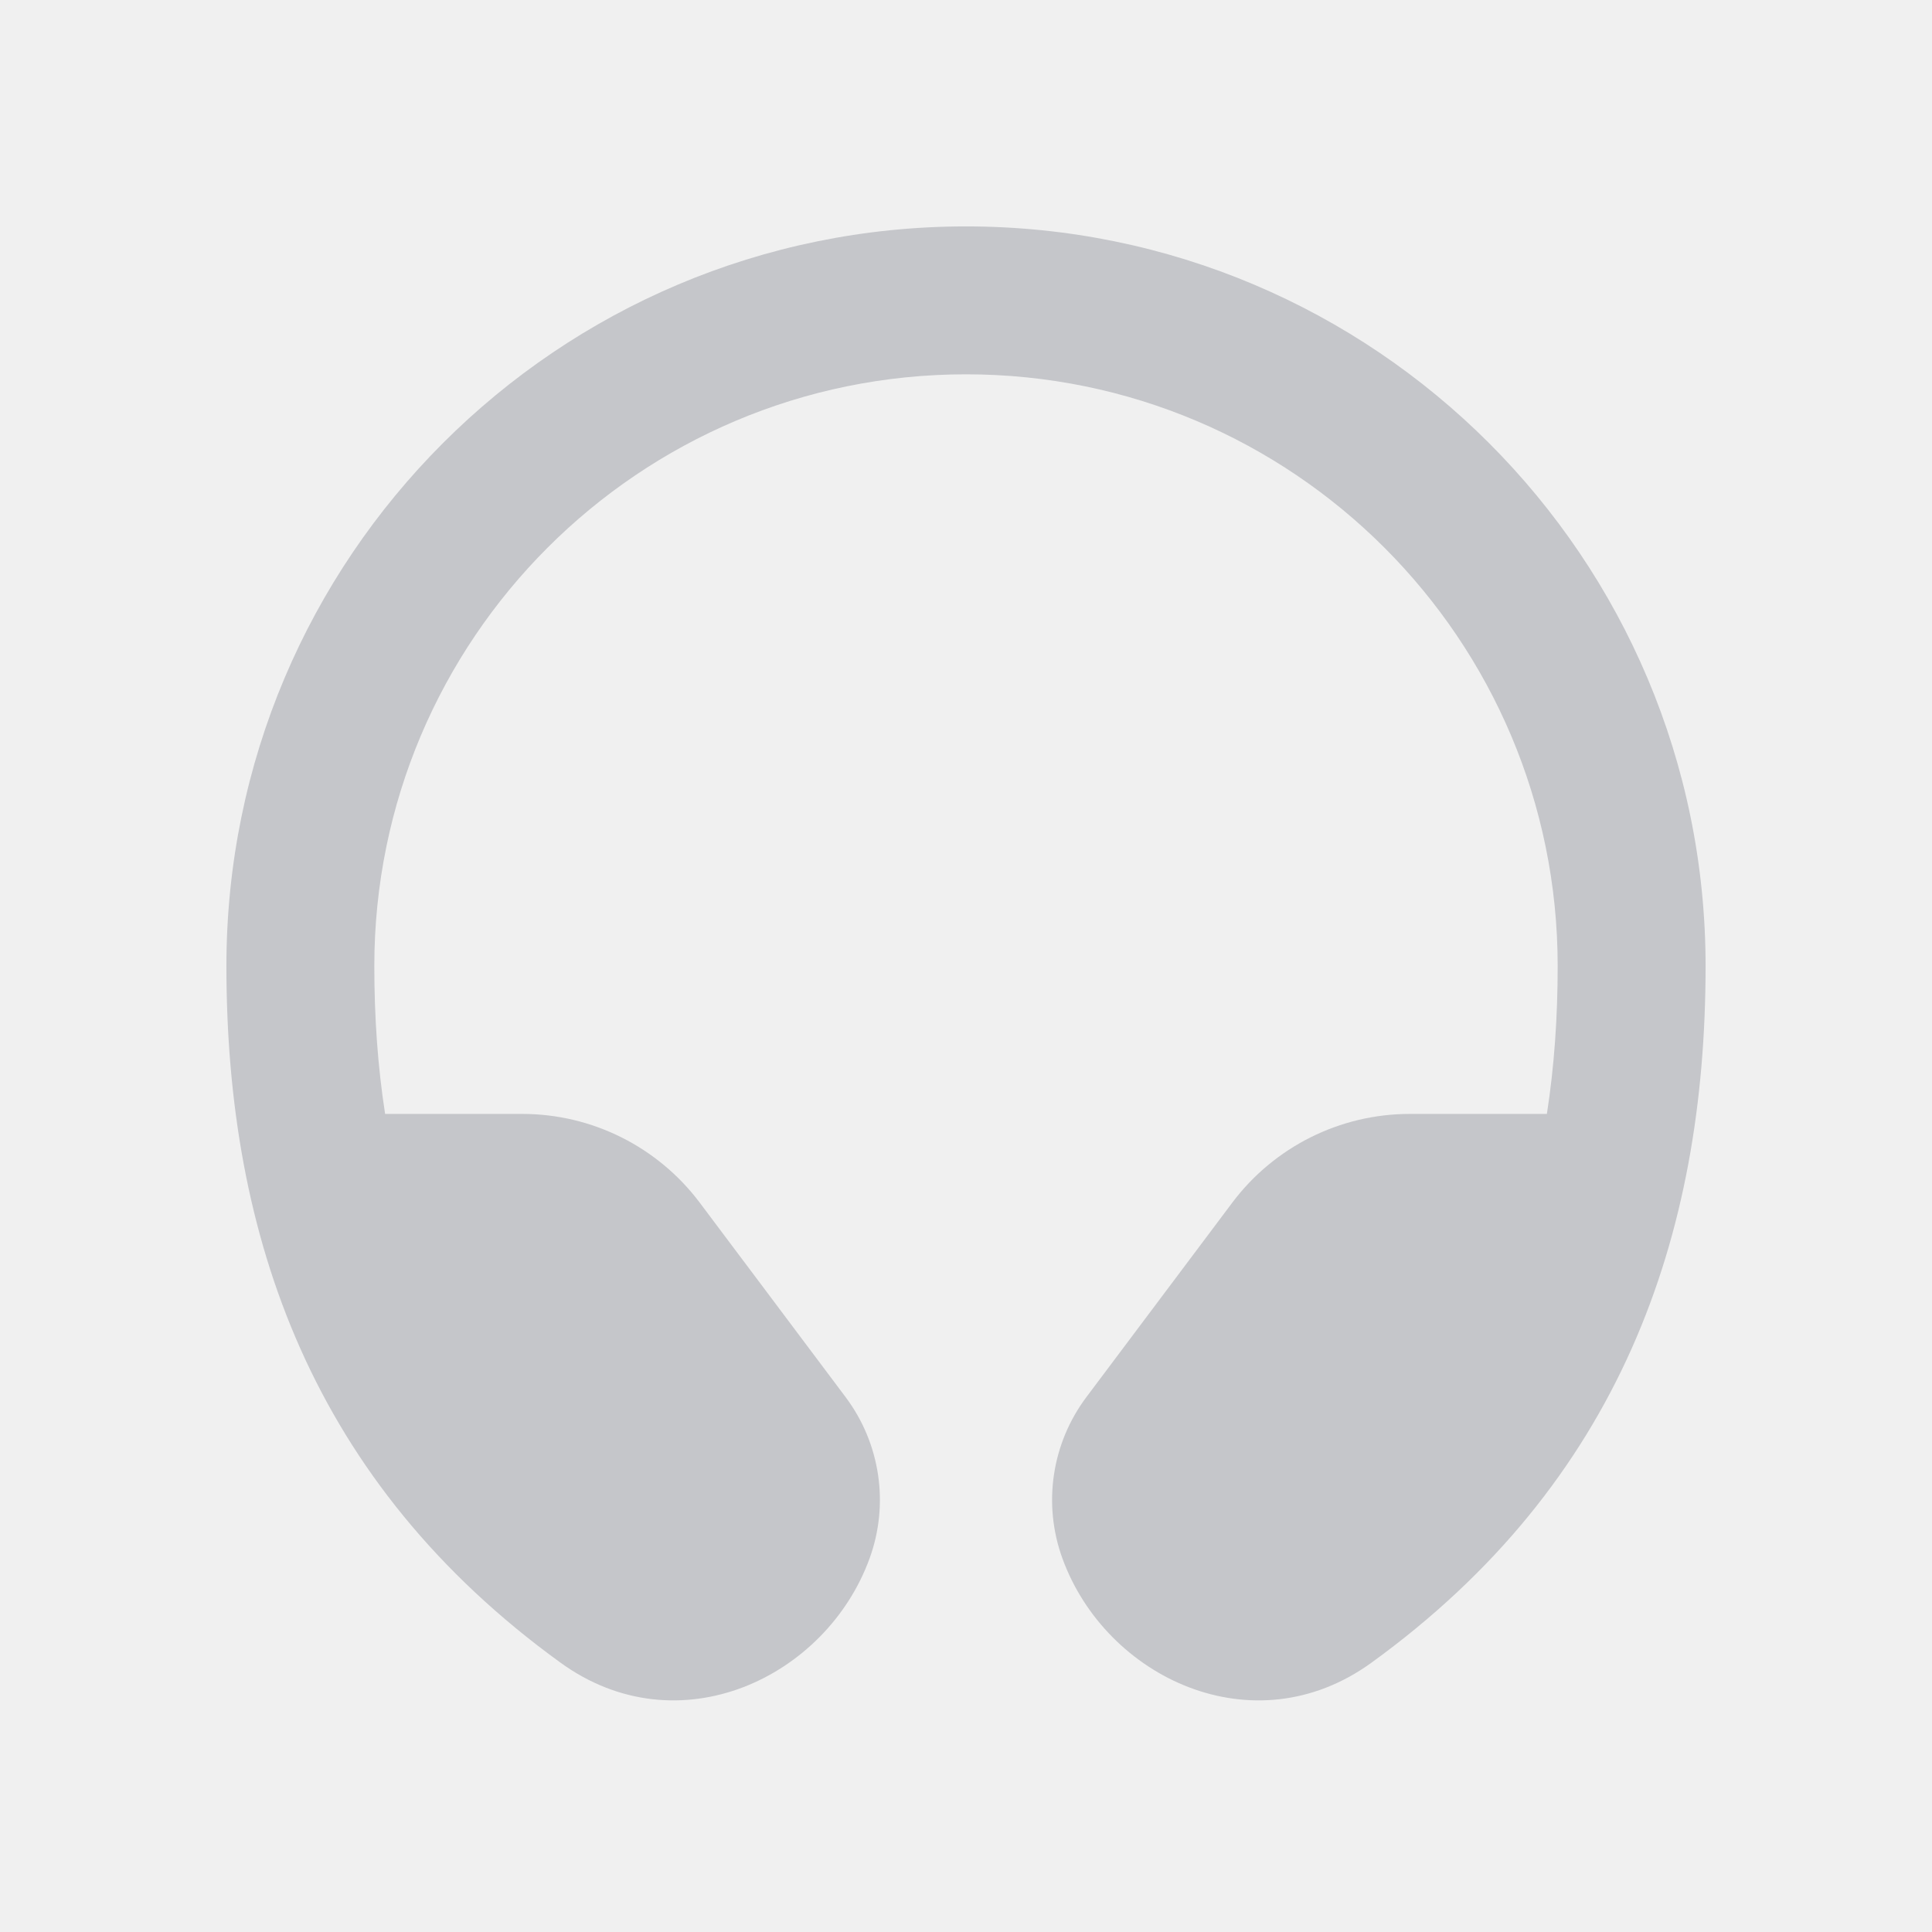
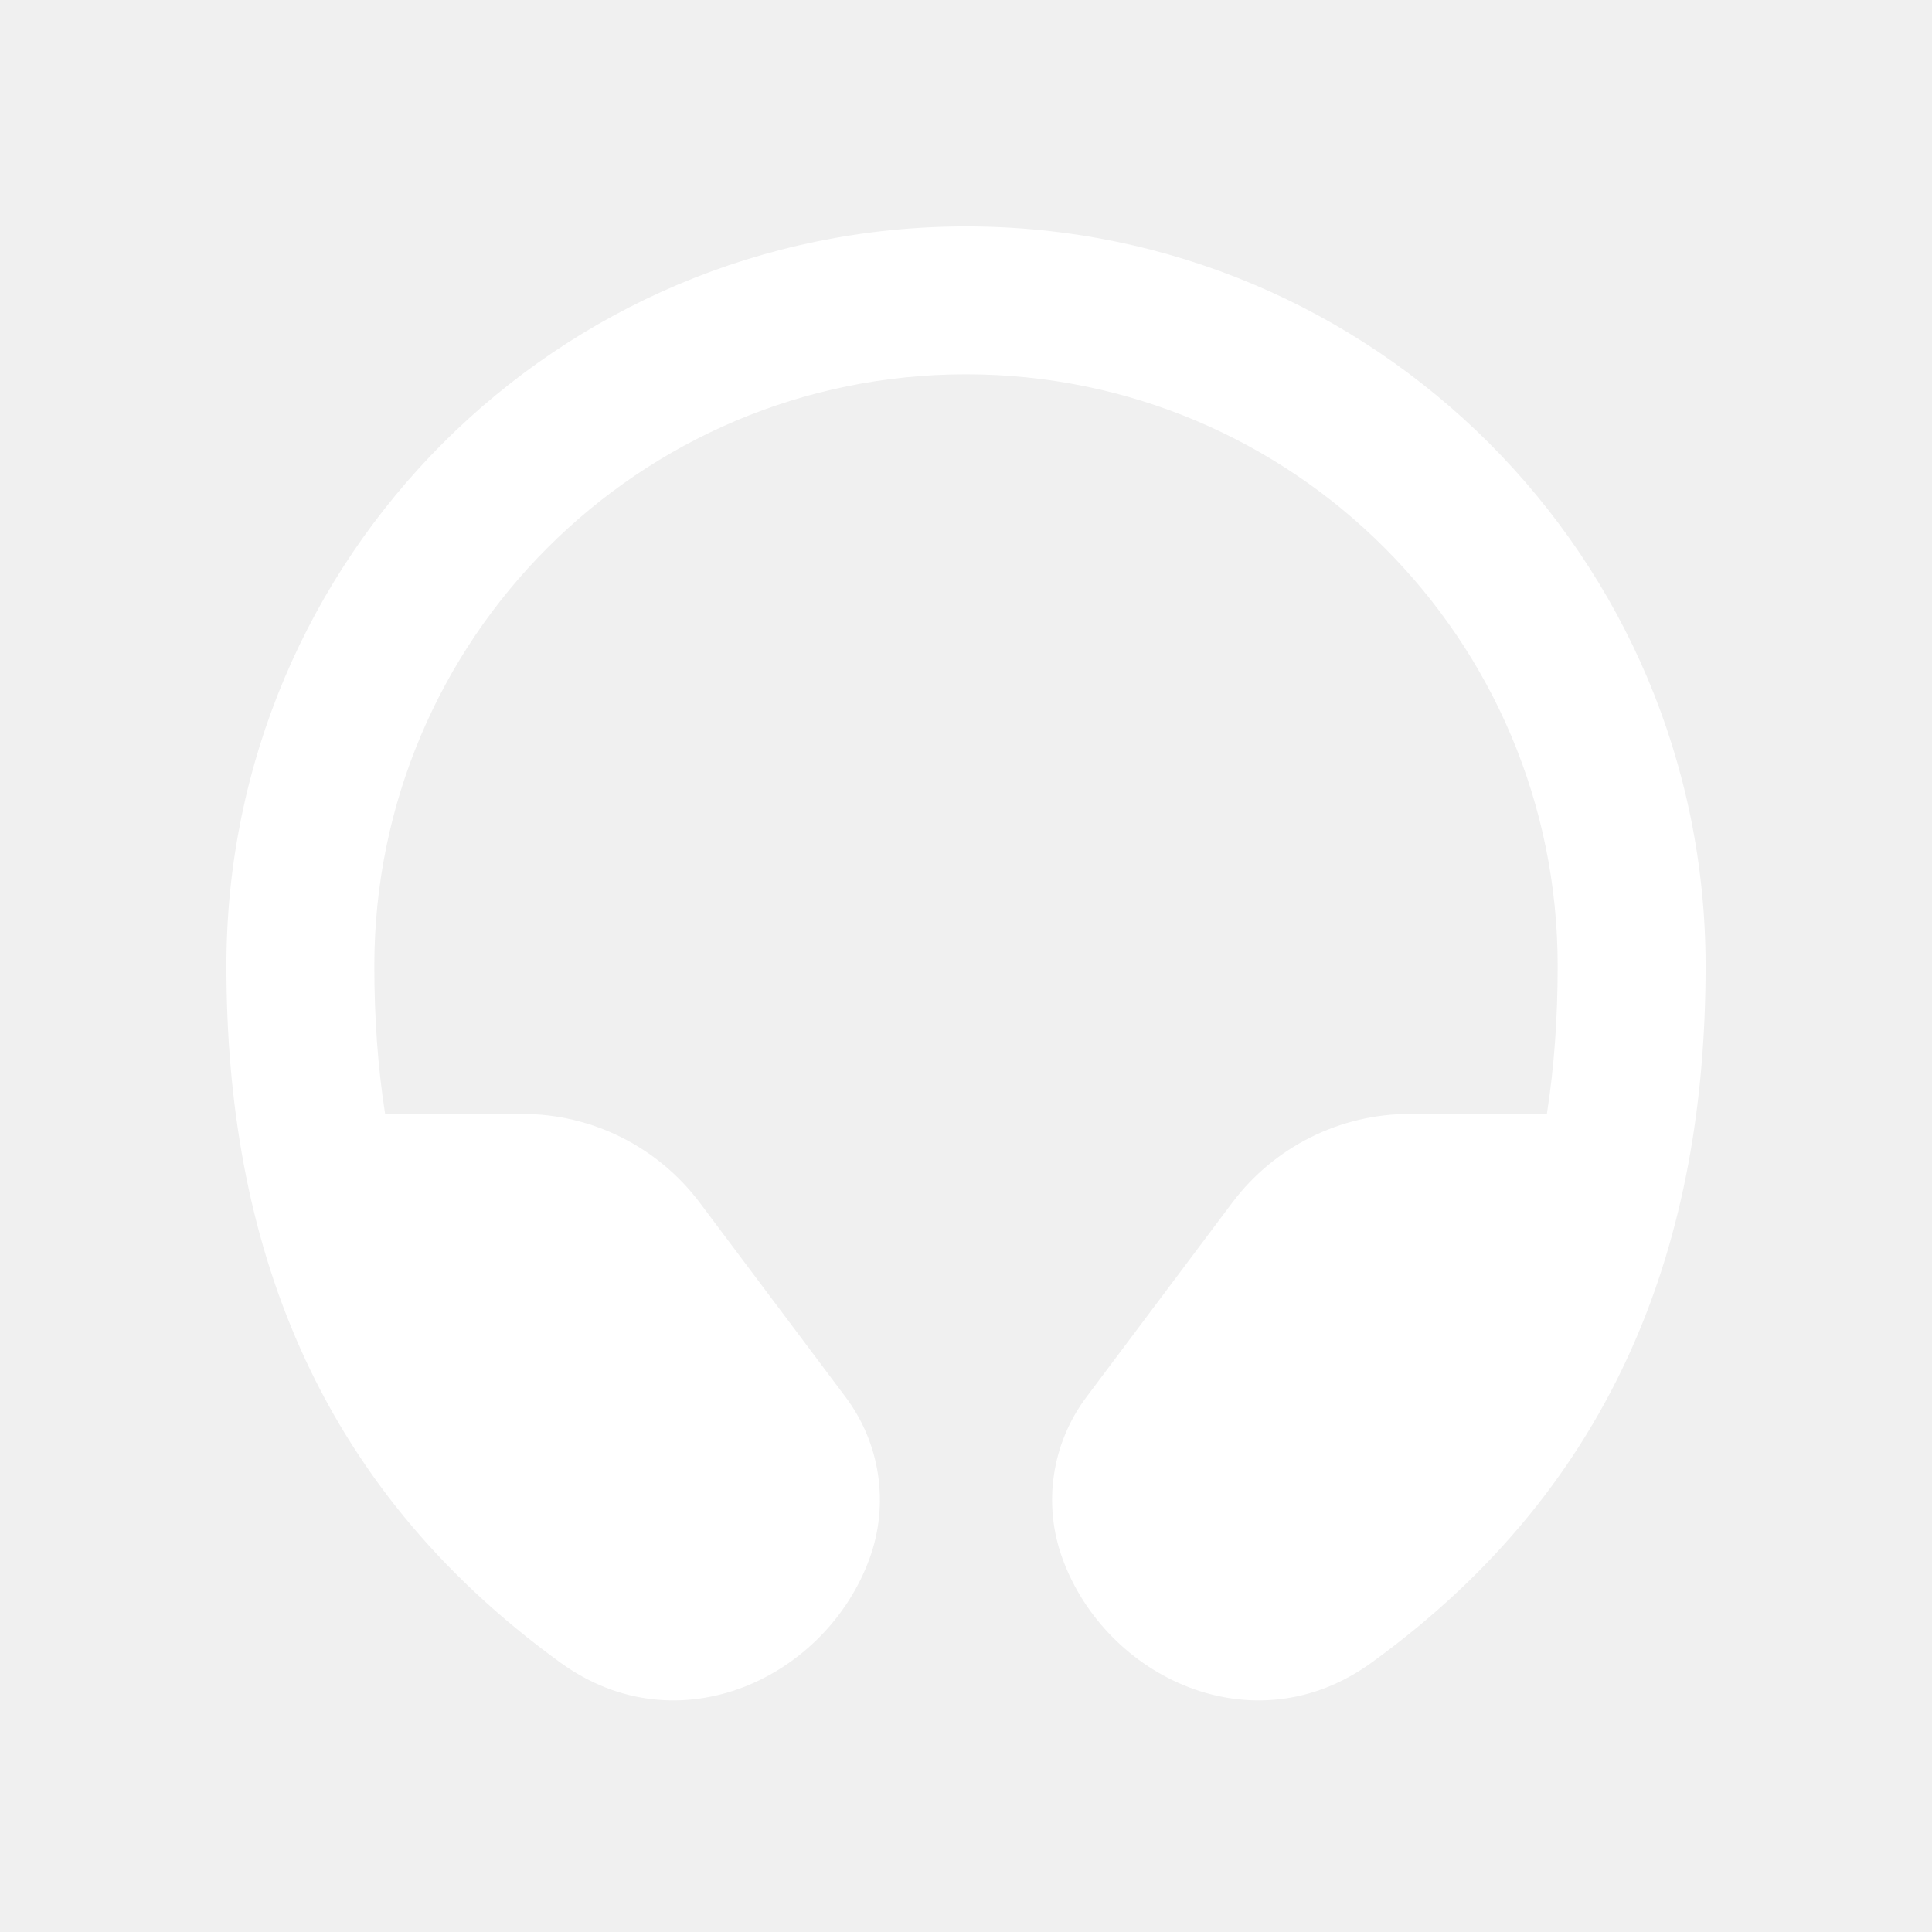
<svg xmlns="http://www.w3.org/2000/svg" width="64" height="64" viewBox="0 0 64 64" fill="none">
  <g transform="translate(7.5 7.5) scale(0.7067308)">
-     <path d="M6.933 34.667C6.933 19.351 19.351 6.933 34.667 6.933C49.982 6.933 62.4 19.351 62.4 34.667C62.4 37.069 62.24 39.381 61.894 41.6H55.467C52.194 41.6 49.112 43.143 47.147 45.76L40.307 54.877C38.681 57.047 38.258 59.89 39.187 62.438C41.215 68.016 48.142 71.33 53.671 67.323C65.308 58.895 69.333 47.382 69.333 34.667C69.333 15.52 53.813 0 34.667 0C15.52 0 0 15.52 0 34.667C0 47.382 4.025 58.895 15.662 67.323C21.192 71.33 28.118 68.016 30.146 62.438C31.075 59.89 30.652 57.047 29.026 54.877L22.187 45.76C20.221 43.143 17.139 41.6 13.867 41.6H7.439C7.093 39.381 6.933 37.069 6.933 34.667Z" fill="#C5C6CA" />
+     <path d="M6.933 34.667C6.933 19.351 19.351 6.933 34.667 6.933C49.982 6.933 62.4 19.351 62.4 34.667C62.4 37.069 62.24 39.381 61.894 41.6H55.467C52.194 41.6 49.112 43.143 47.147 45.76L40.307 54.877C38.681 57.047 38.258 59.89 39.187 62.438C41.215 68.016 48.142 71.33 53.671 67.323C65.308 58.895 69.333 47.382 69.333 34.667C69.333 15.52 53.813 0 34.667 0C15.52 0 0 15.52 0 34.667C0 47.382 4.025 58.895 15.662 67.323C21.192 71.33 28.118 68.016 30.146 62.438C31.075 59.89 30.652 57.047 29.026 54.877L22.187 45.76C20.221 43.143 17.139 41.6 13.867 41.6H7.439C7.093 39.381 6.933 37.069 6.933 34.667Z" fill="#fff" />
  </g>
</svg>
